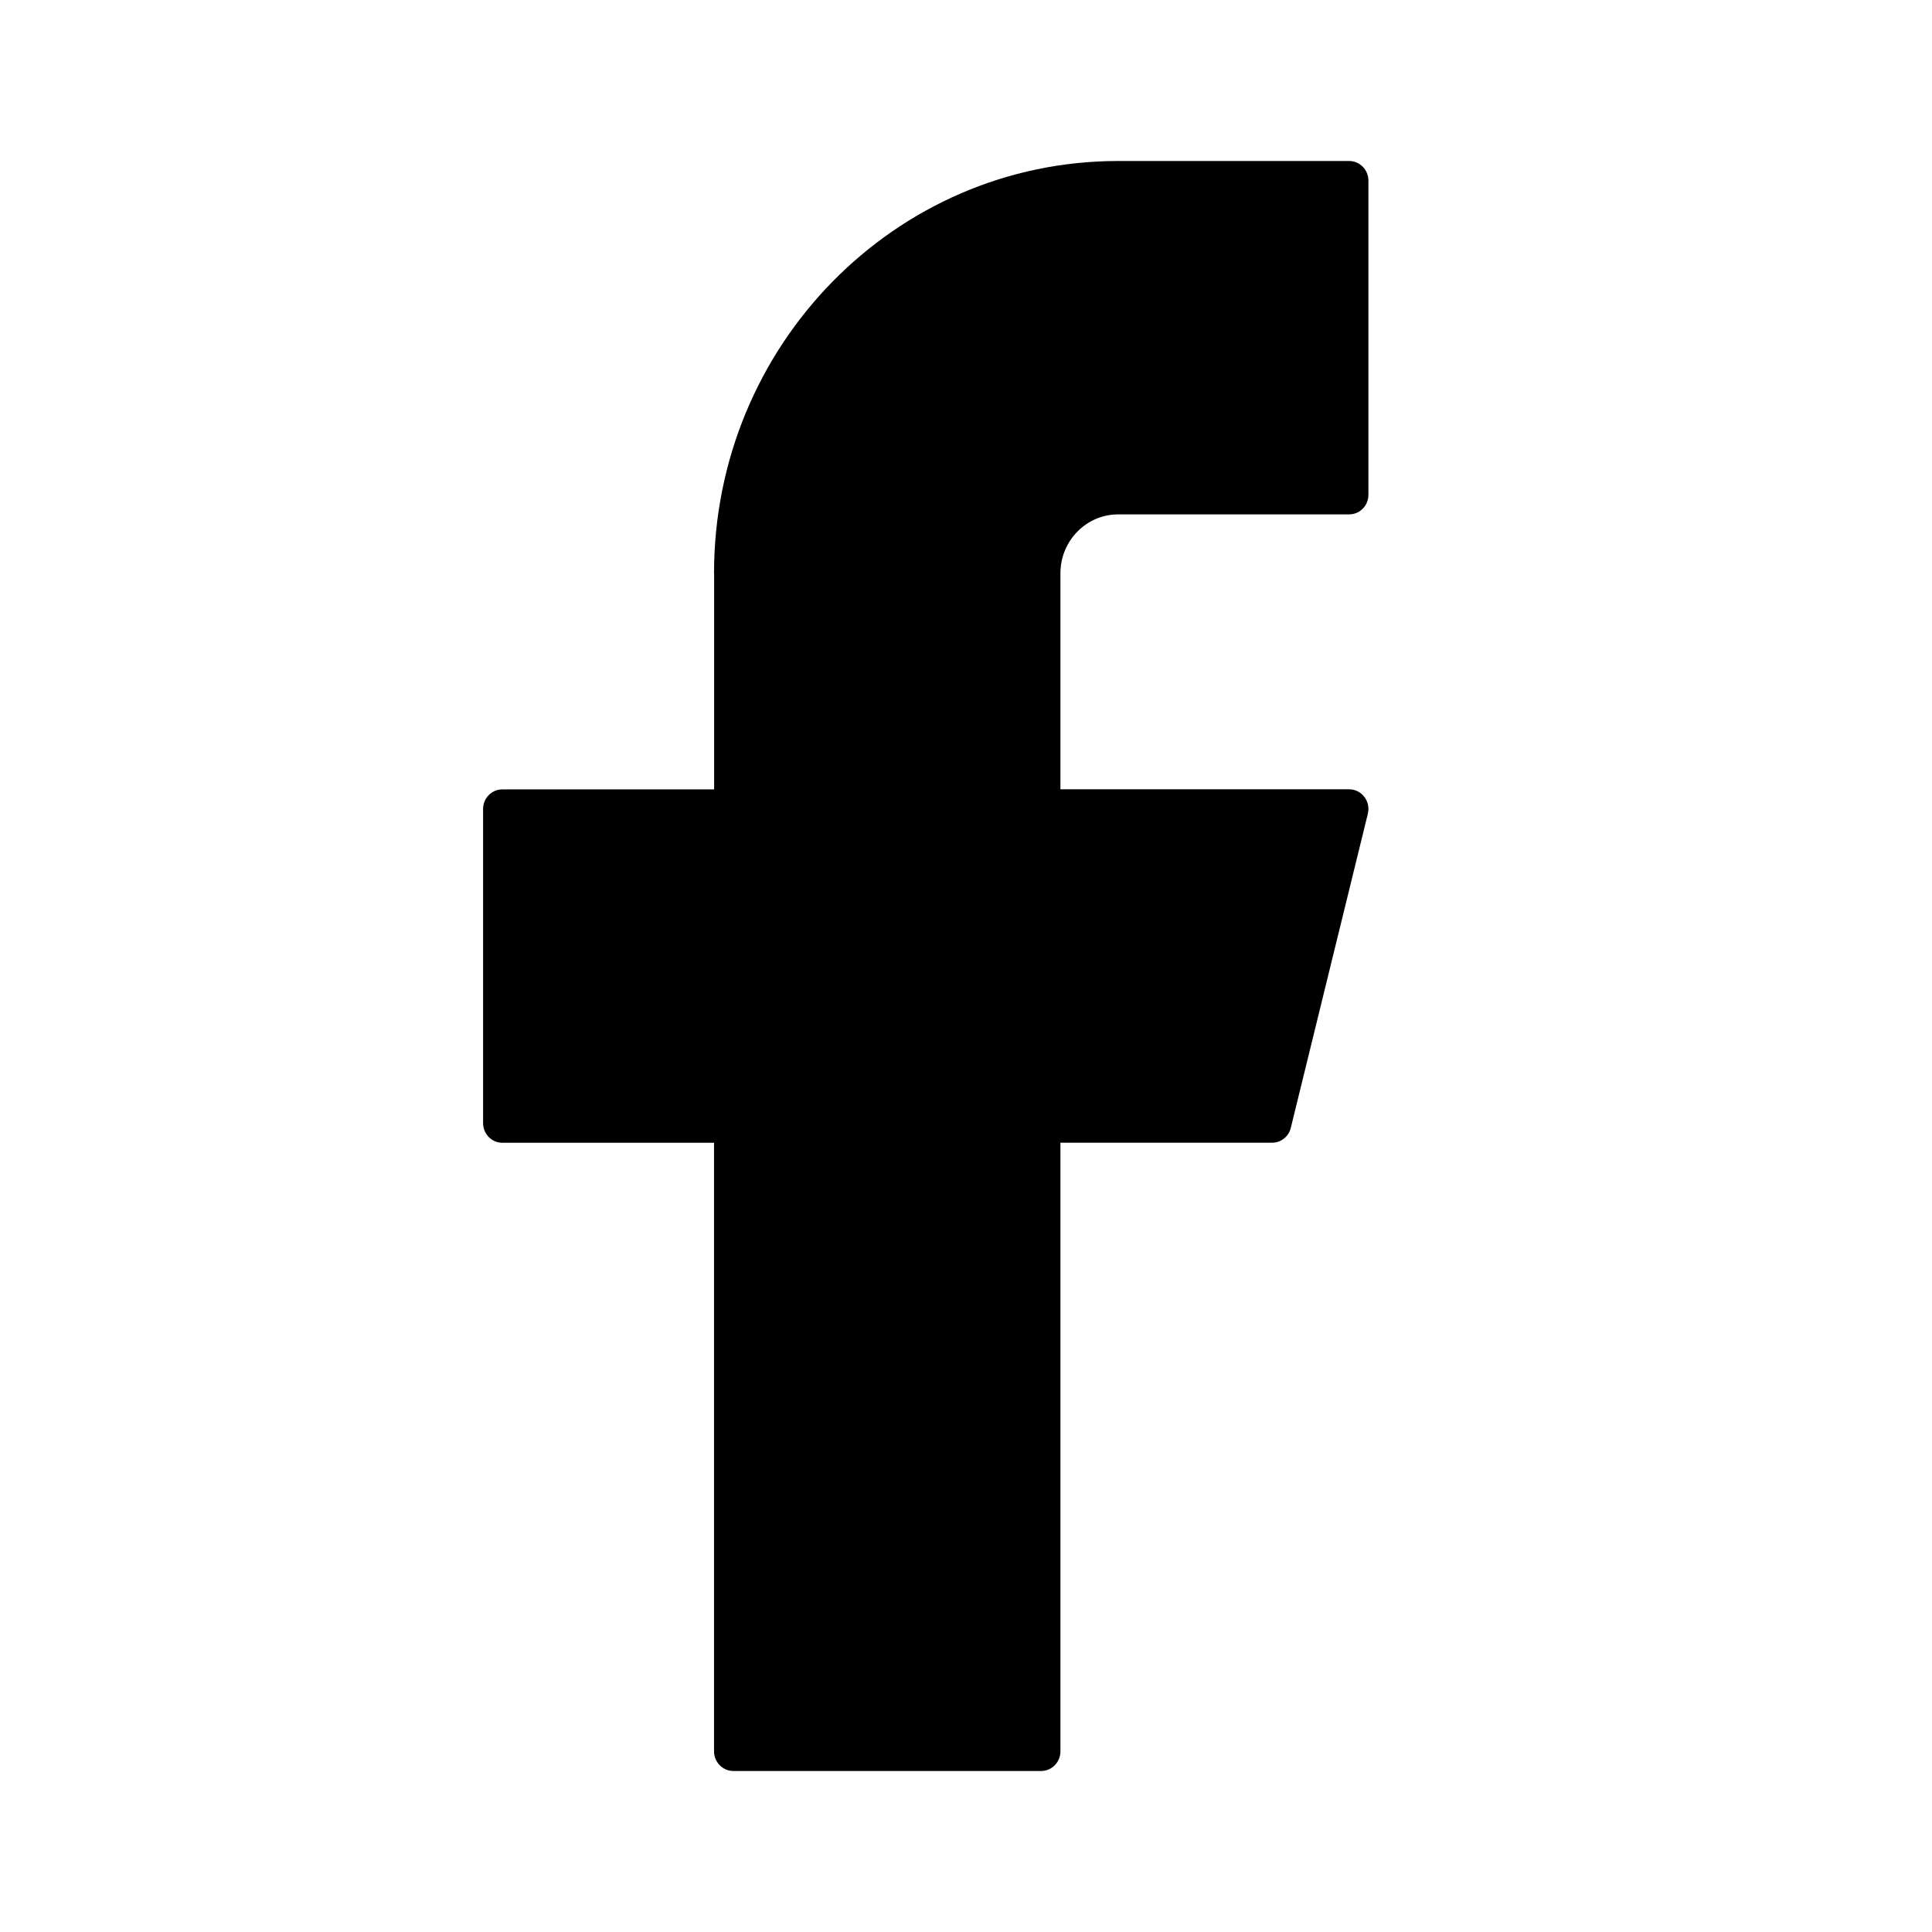
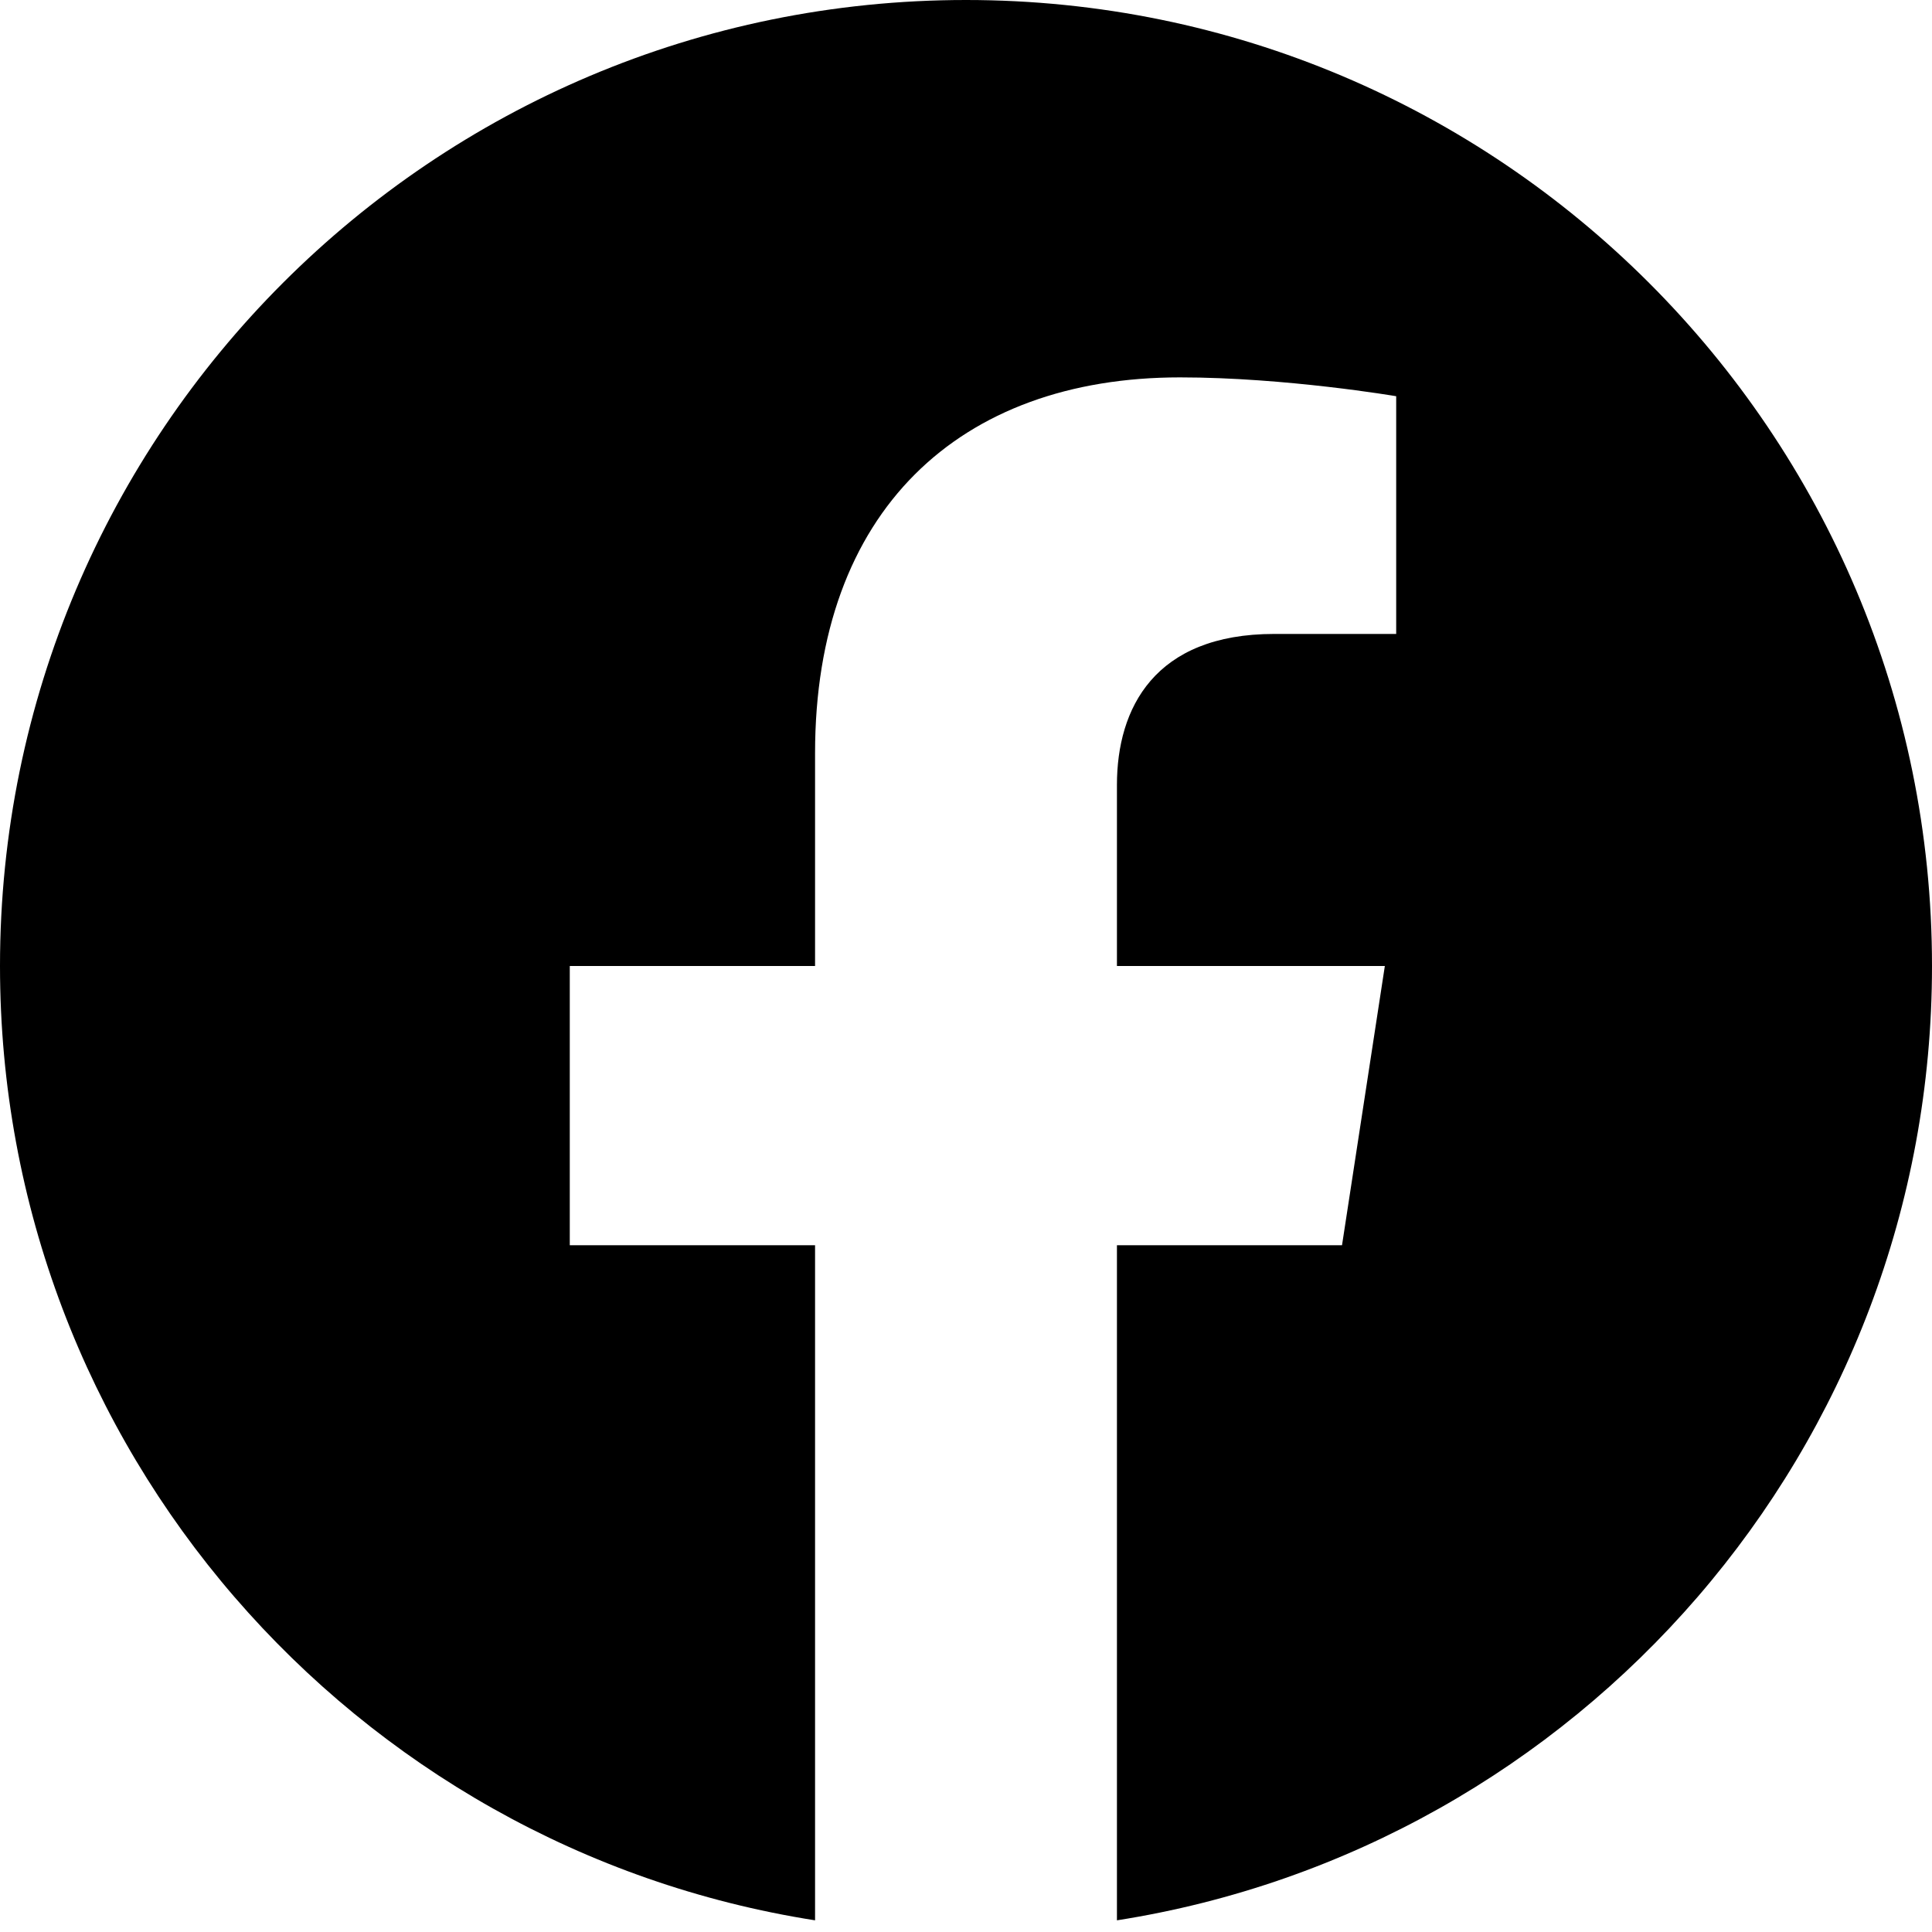
<svg xmlns="http://www.w3.org/2000/svg" width="24" height="24" viewBox="0 0 24 24">
-   <path d="M8.87 7.122C8.87 4.293 11.118 2 13.89 2h2.87c.132 0 .239.11.239.244v3.902c0 .135-.107.244-.24.244h-2.869c-.396 0-.717.328-.717.732v2.683h3.587c.073 0 .143.034.188.094.046.059.062.136.044.209l-.957 3.902c-.026.109-.122.185-.232.185h-2.63v7.561c0 .135-.107.244-.24.244H9.11c-.132 0-.24-.11-.24-.244v-7.56H6.24c-.132 0-.239-.11-.239-.245V10.05c0-.135.107-.244.24-.244h2.63V7.122z" />
+   <path d="M24 12C24 5.372 18.628 0 12 0C5.372 0 0 5.372 0 12C0 17.991 4.388 22.955 10.125 23.855V15.469H7.078V12H10.125V9.356C10.125 6.349 11.916 4.688 14.658 4.688C15.97 4.688 17.344 4.922 17.344 4.922V7.875H15.83C14.339 7.875 13.875 8.801 13.875 9.75V12H17.203L16.671 15.469H13.875V23.855C19.613 22.955 24 17.991 24 12Z" />
</svg>
